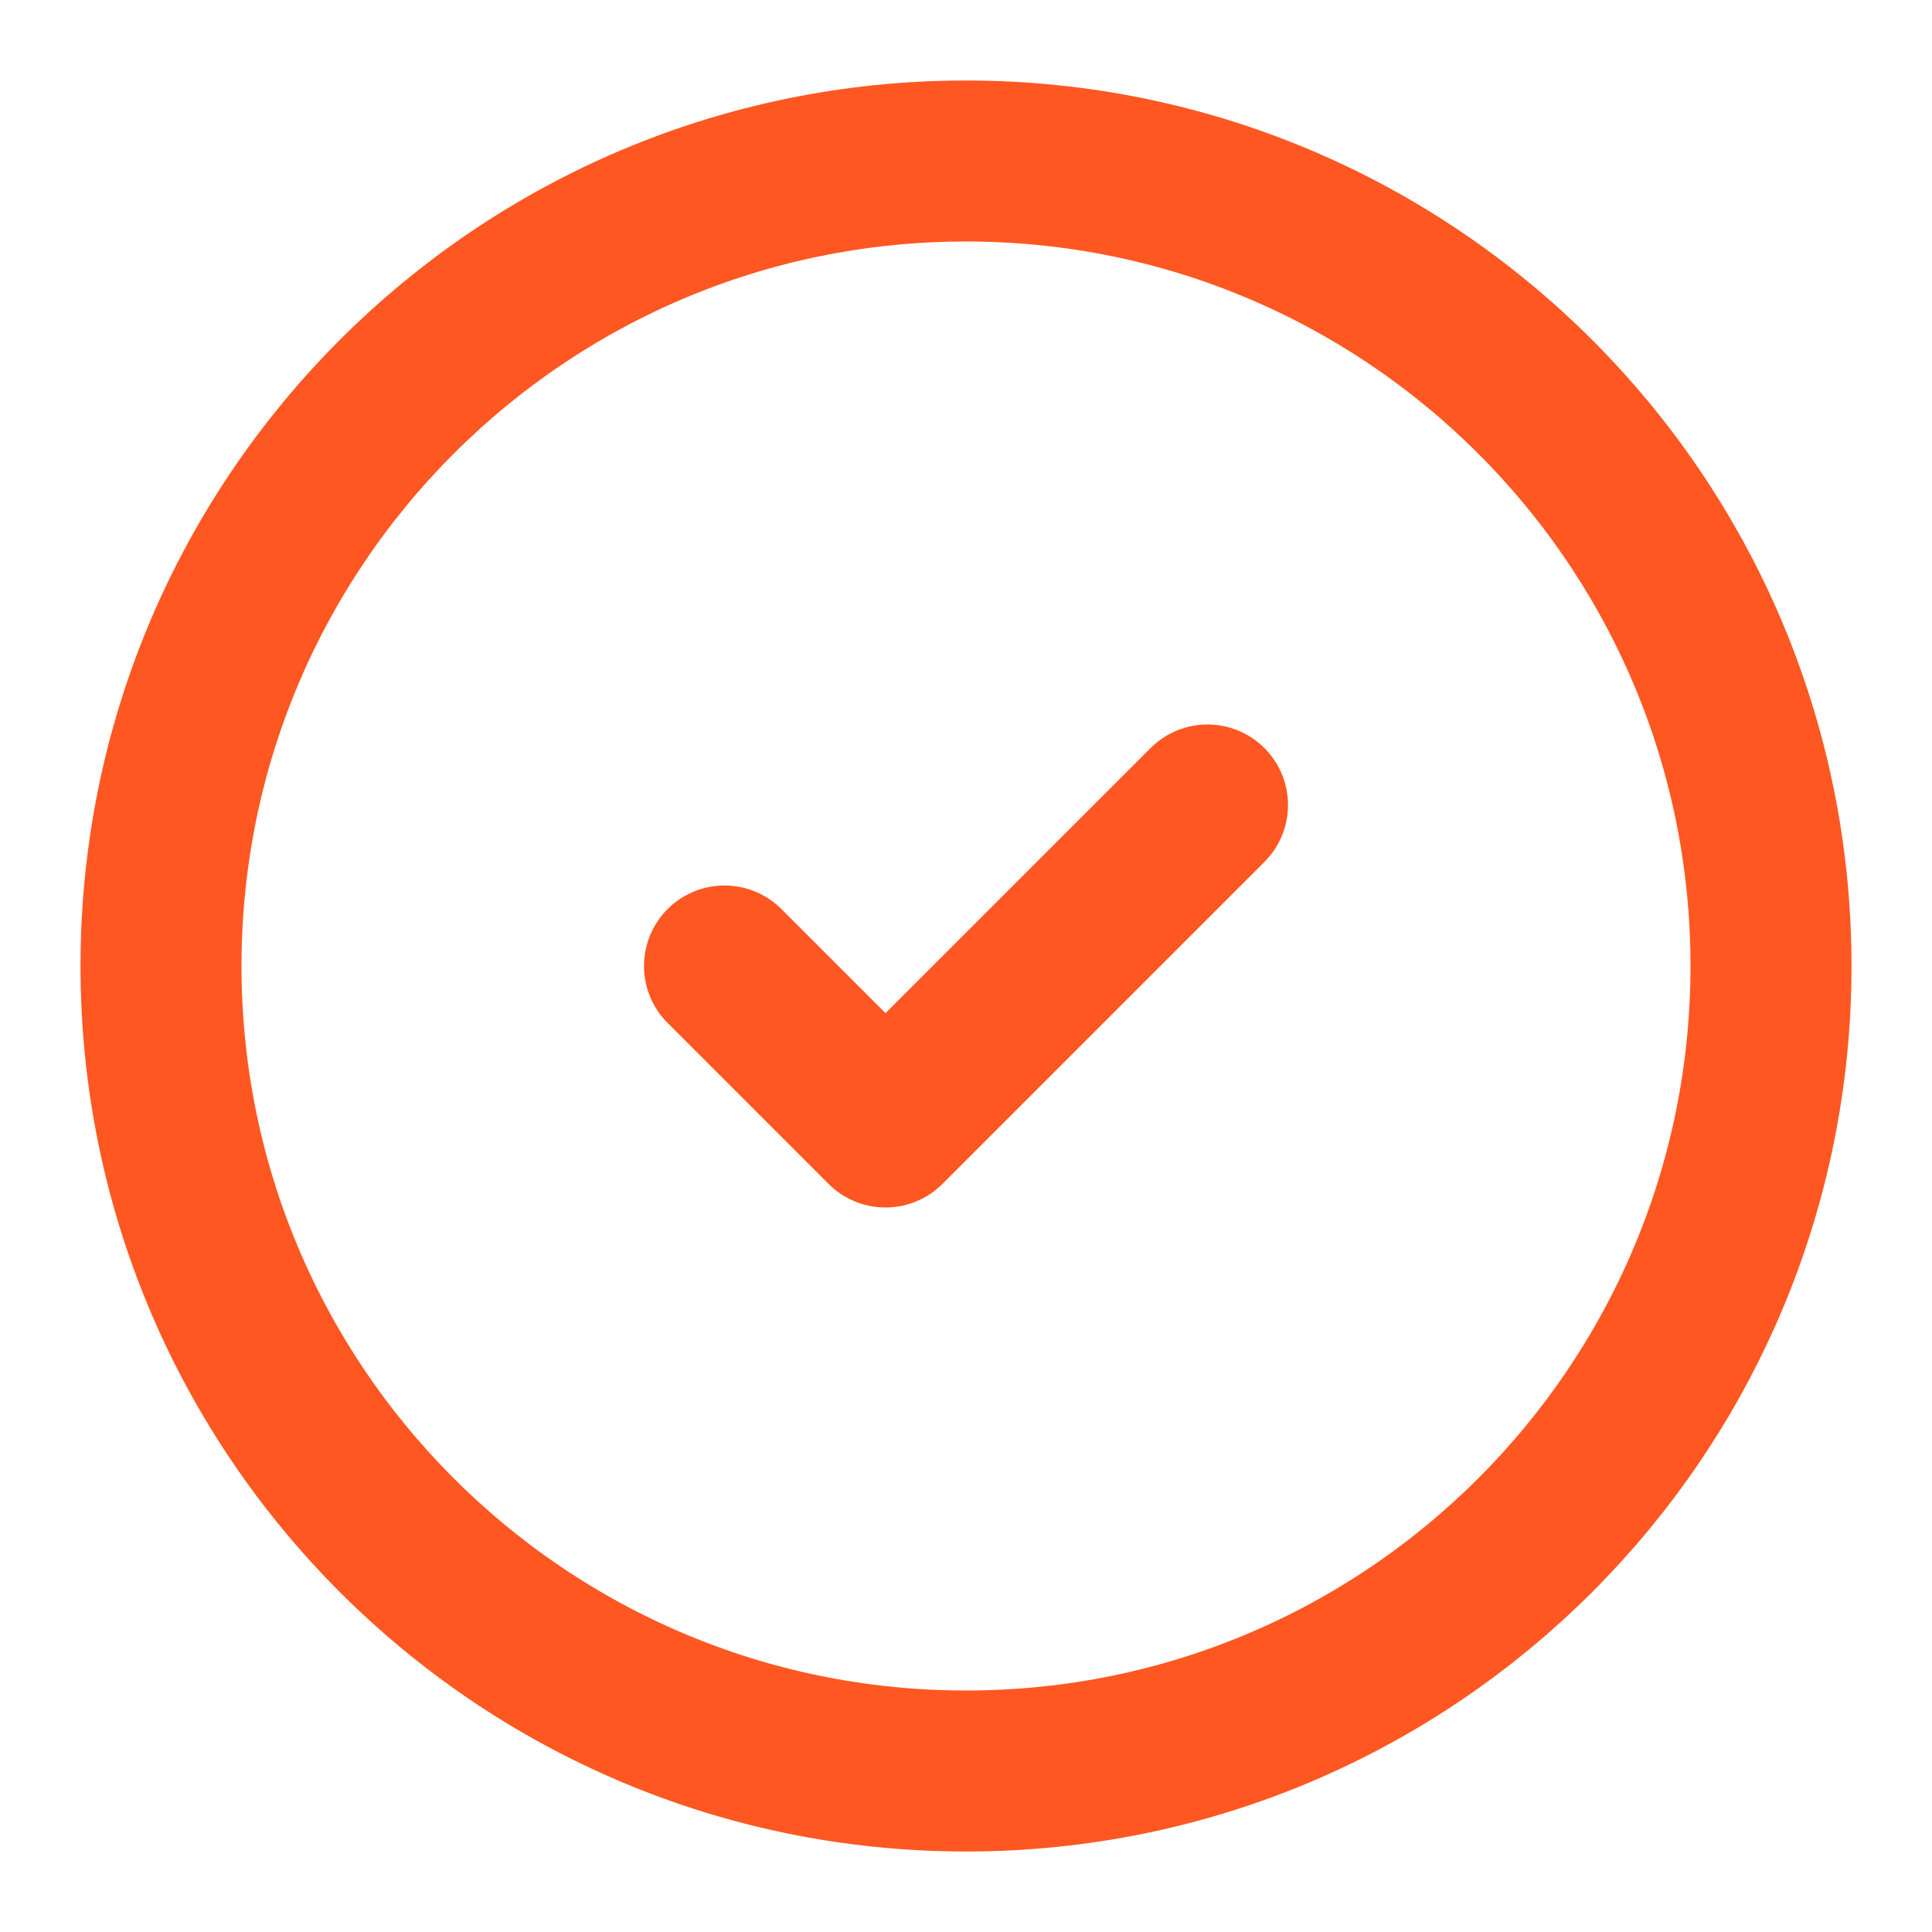
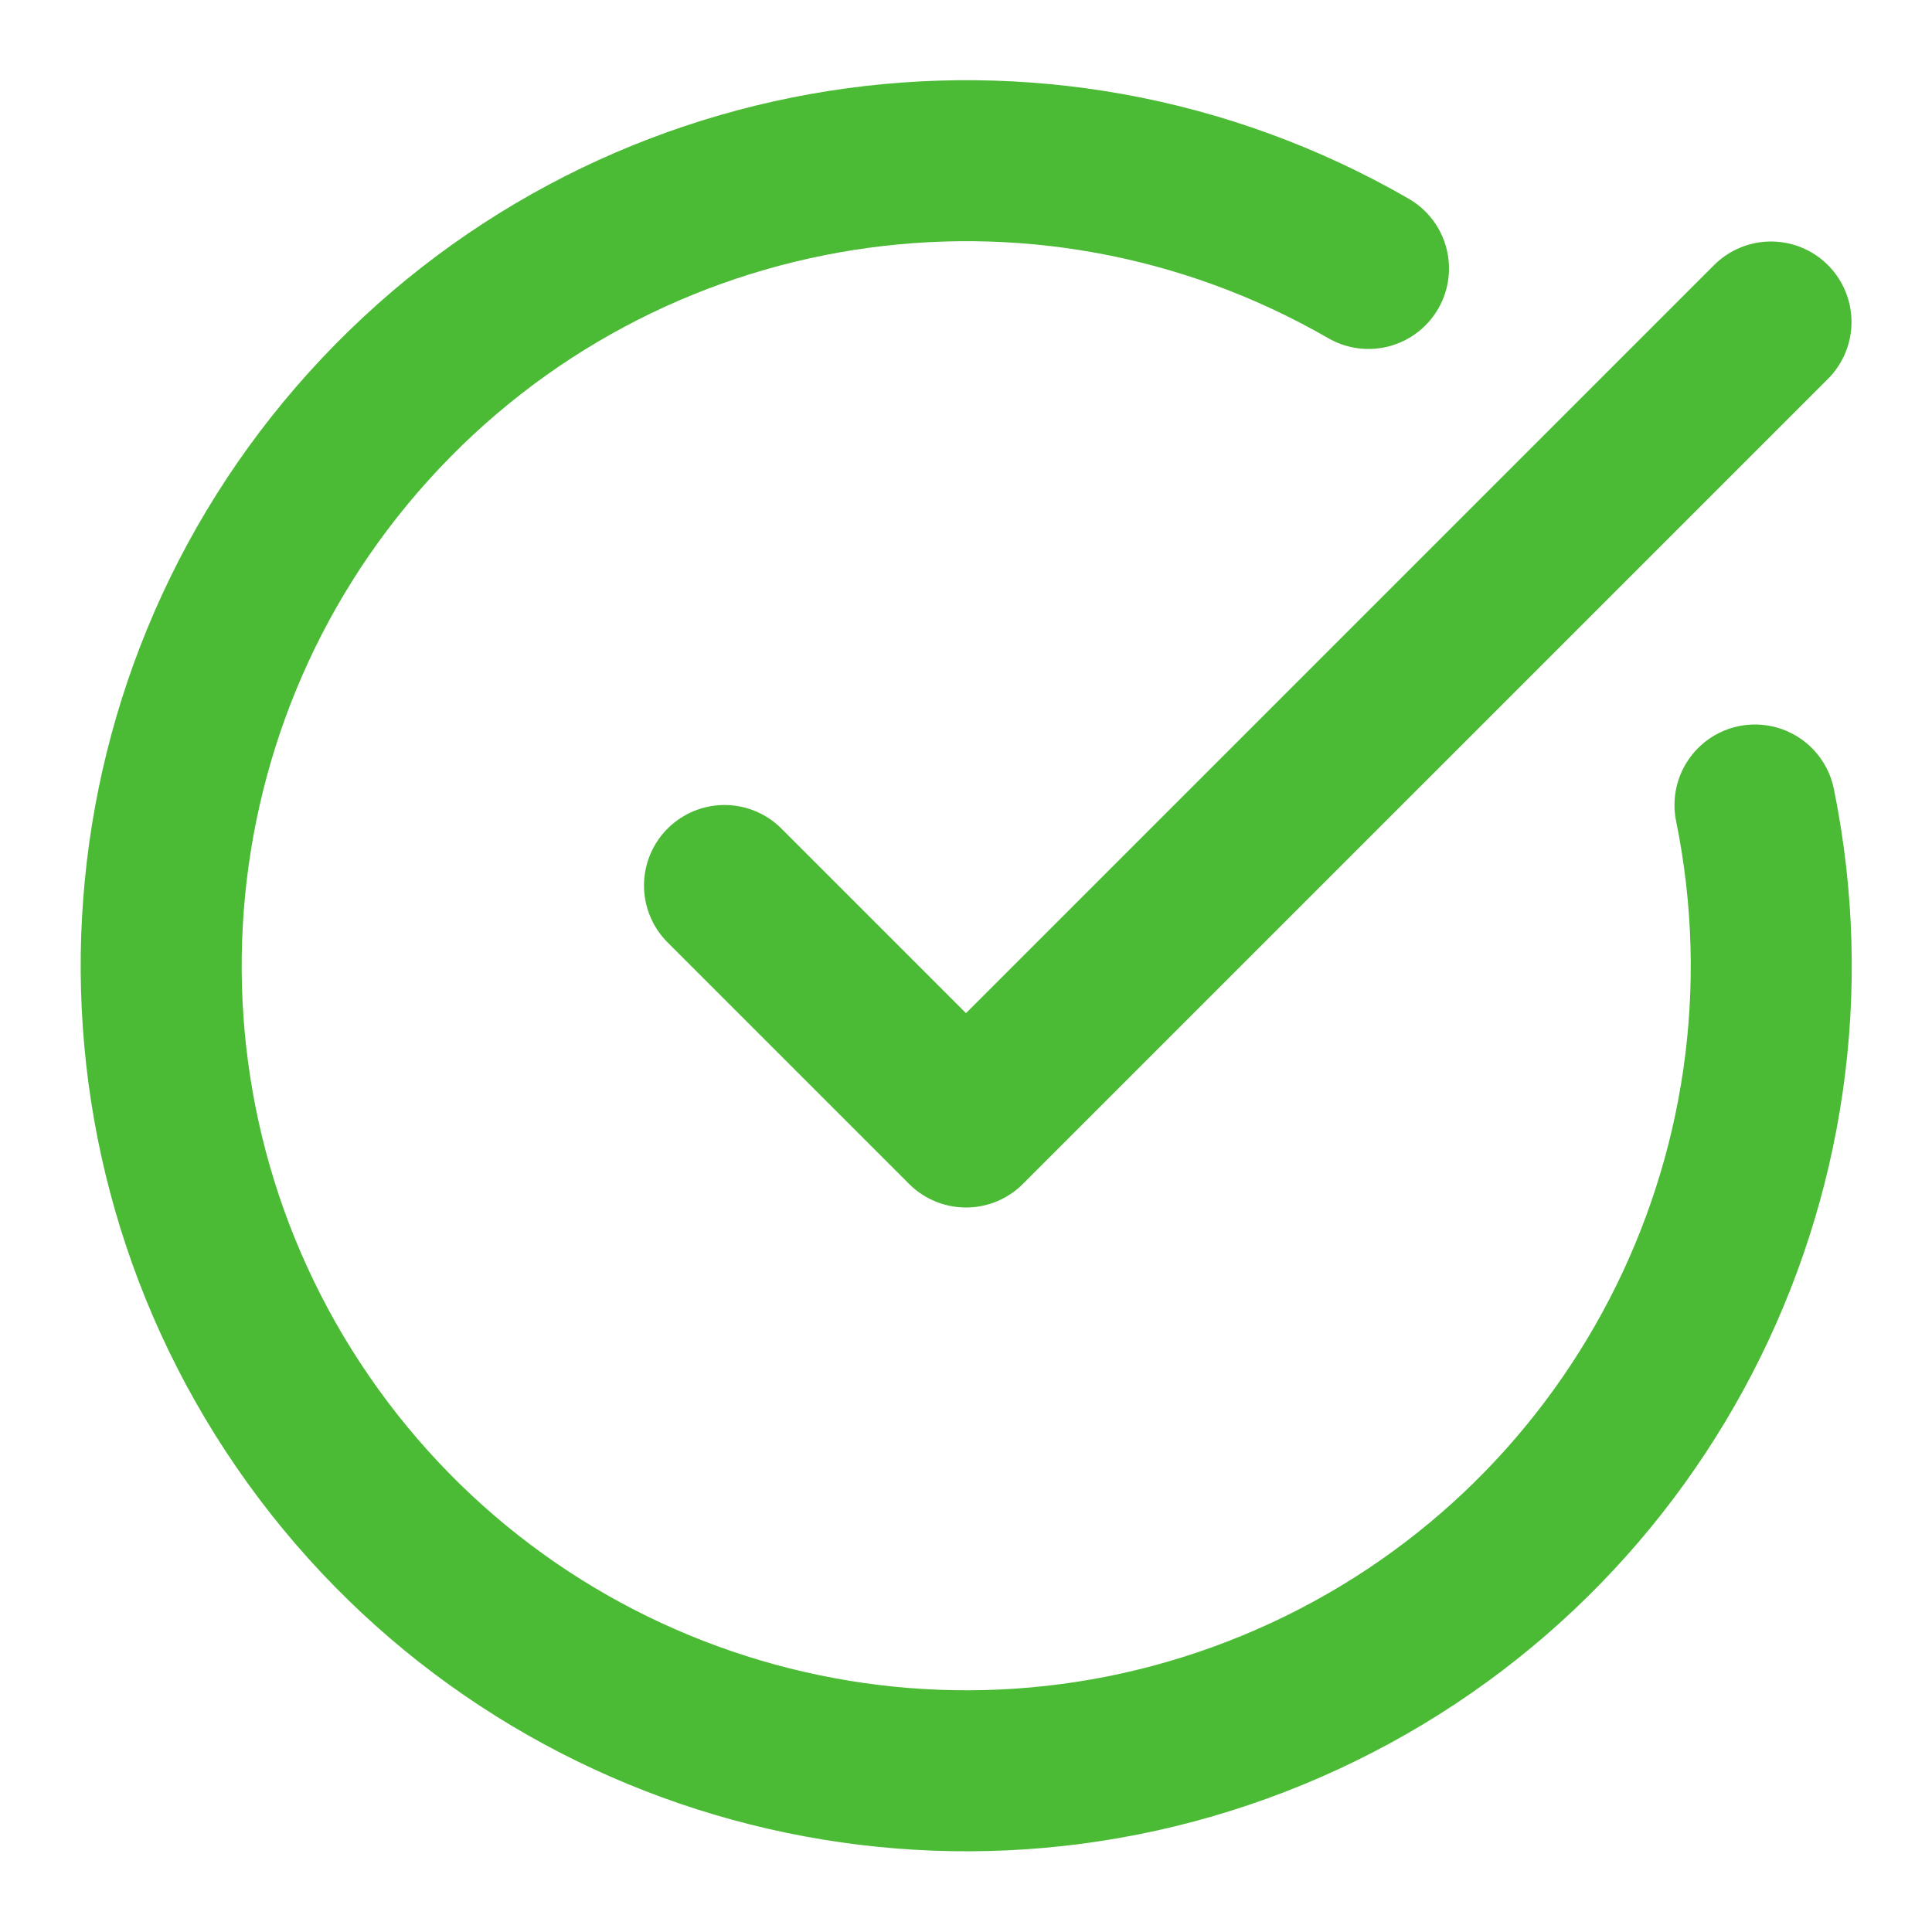
- <svg xmlns="http://www.w3.org/2000/svg" width="24" height="24" viewBox="0 0 24 24" fill="none" stroke="#ff5722" stroke-width="2" stroke-linecap="round" stroke-linejoin="round" class="lucide lucide-circle-check-icon lucide-circle-check">
-   <circle cx="12" cy="12" r="10" />
-   <path d="m9 12 2 2 4-4" />
+ <svg xmlns="http://www.w3.org/2000/svg" width="24" height="24" viewBox="0 0 24 24" fill="none" stroke="#4bbb35" stroke-width="2" stroke-linecap="round" stroke-linejoin="round" class="lucide lucide-circle-check-big-icon lucide-circle-check-big">
+   <path d="M21.801 10A10 10 0 1 1 17 3.335" />
+   <path d="m9 11 3 3L22 4" />
</svg>
